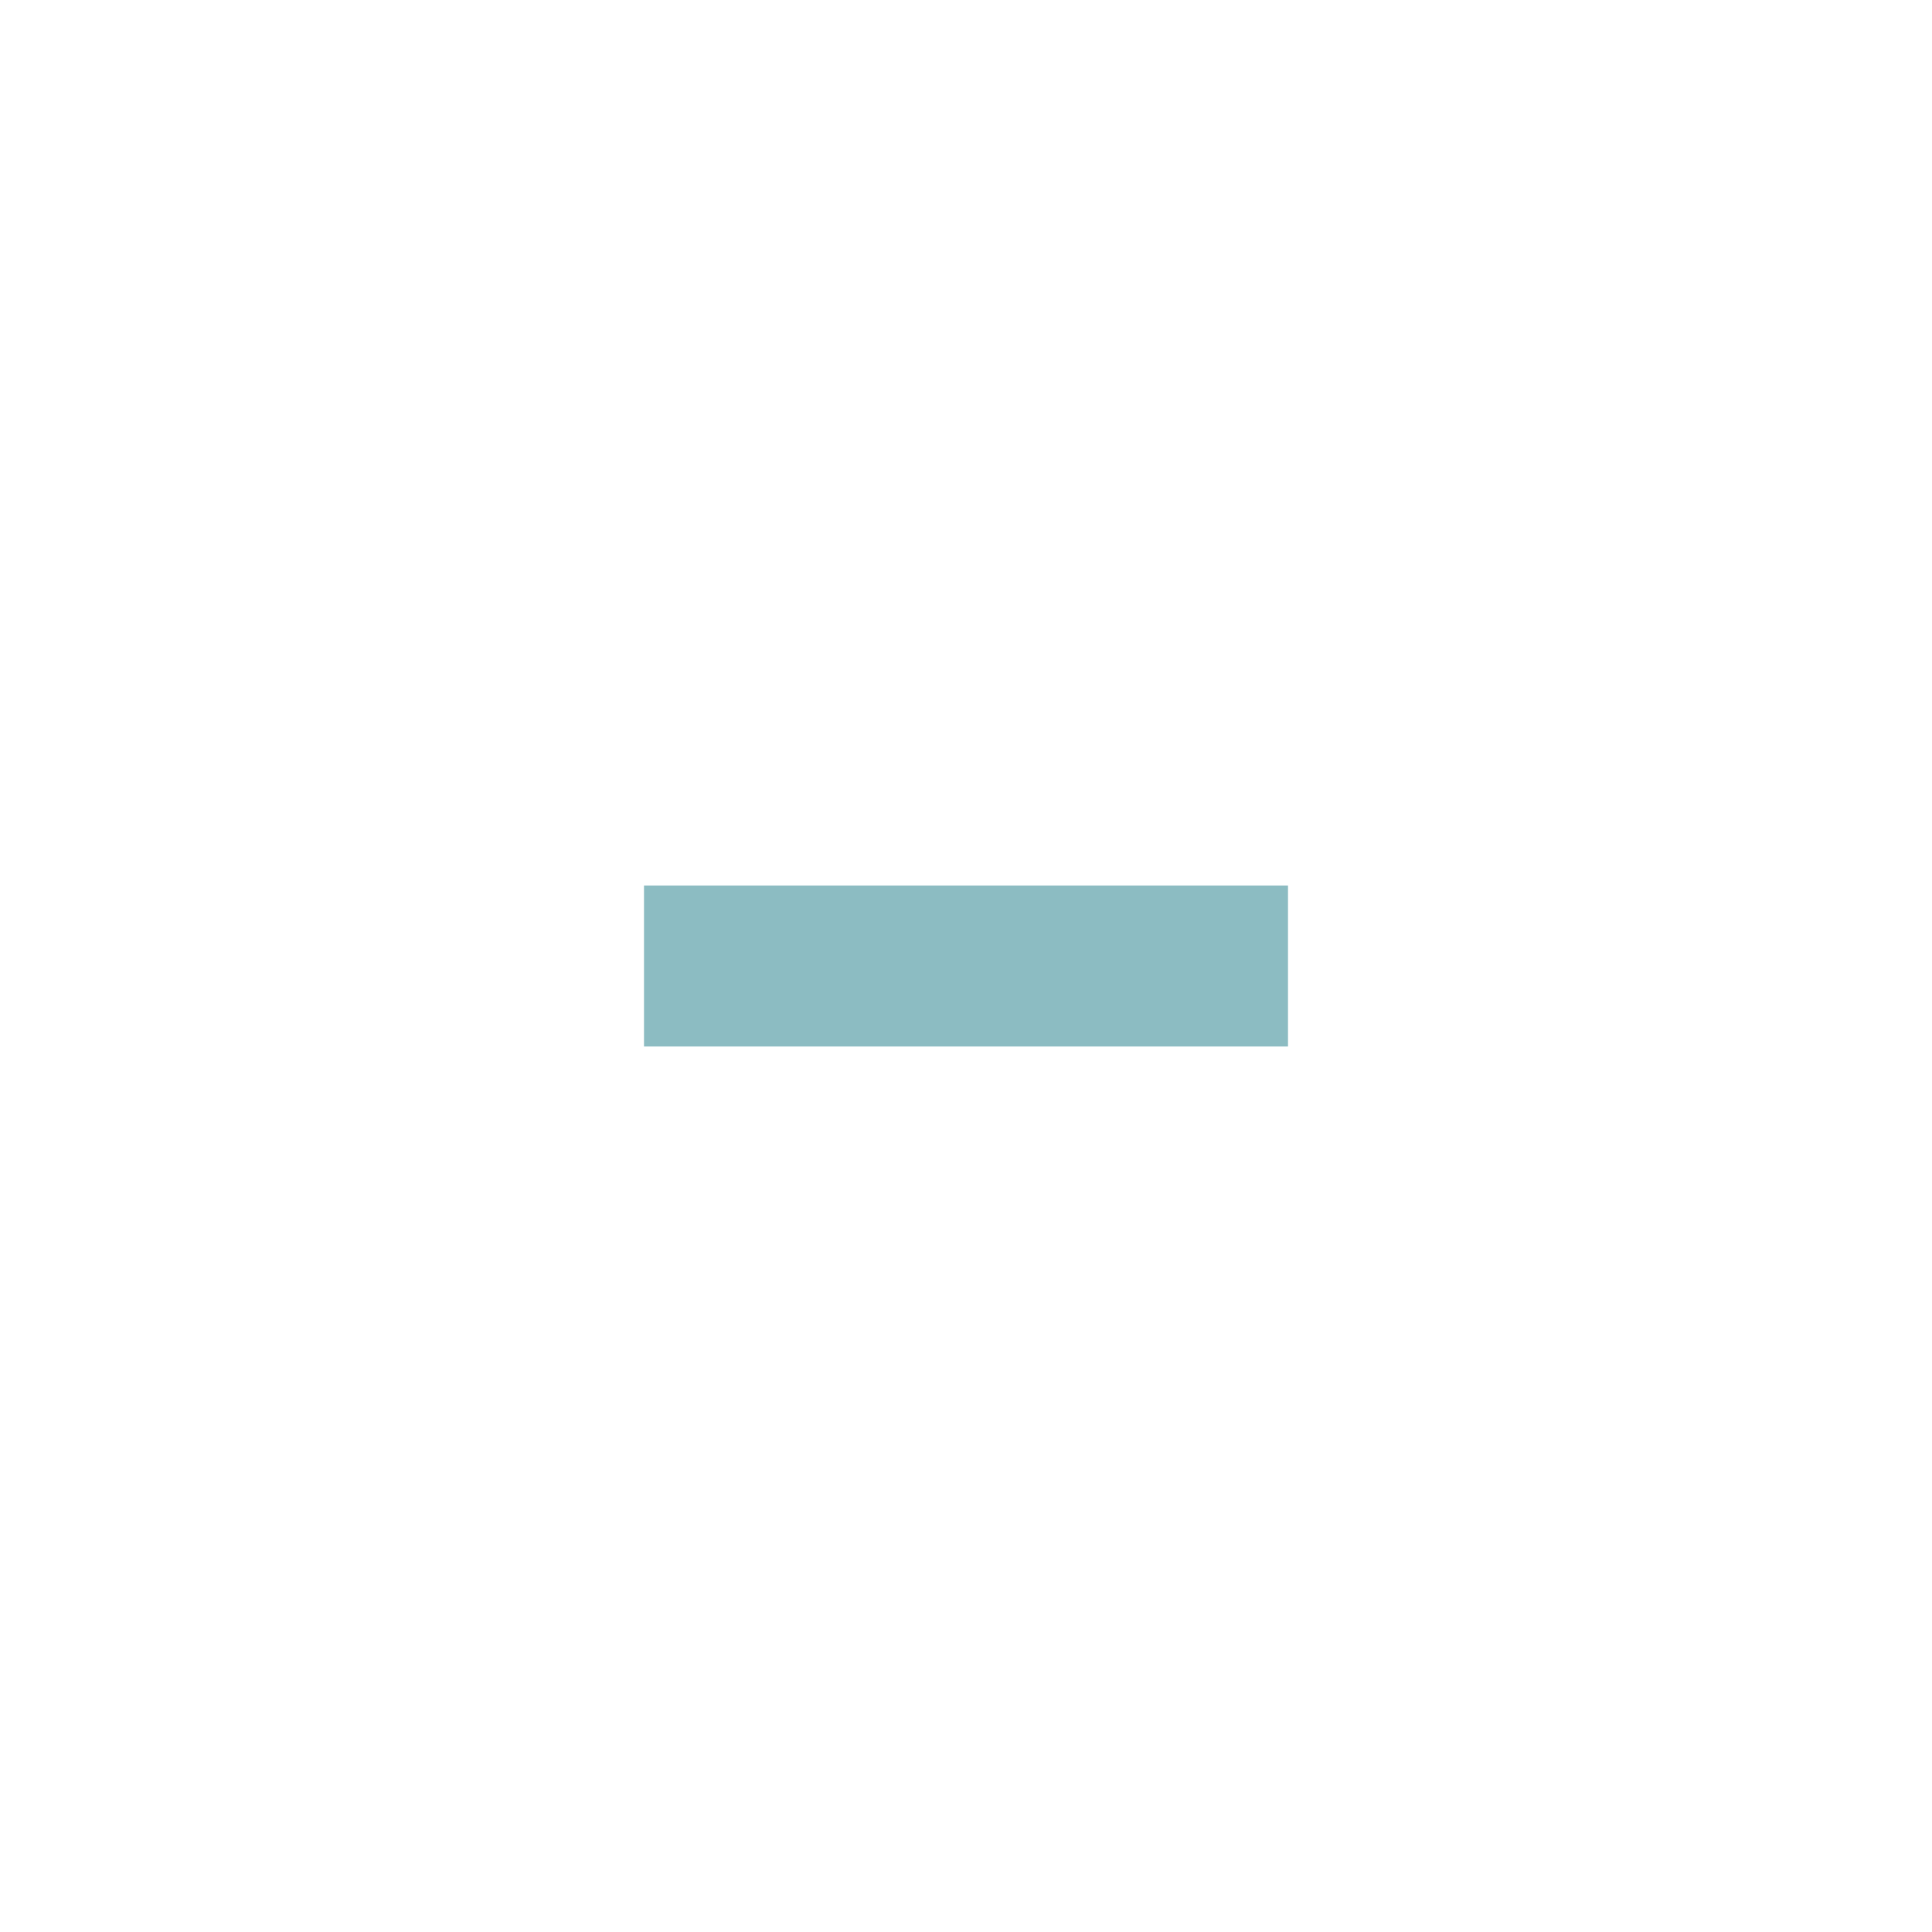
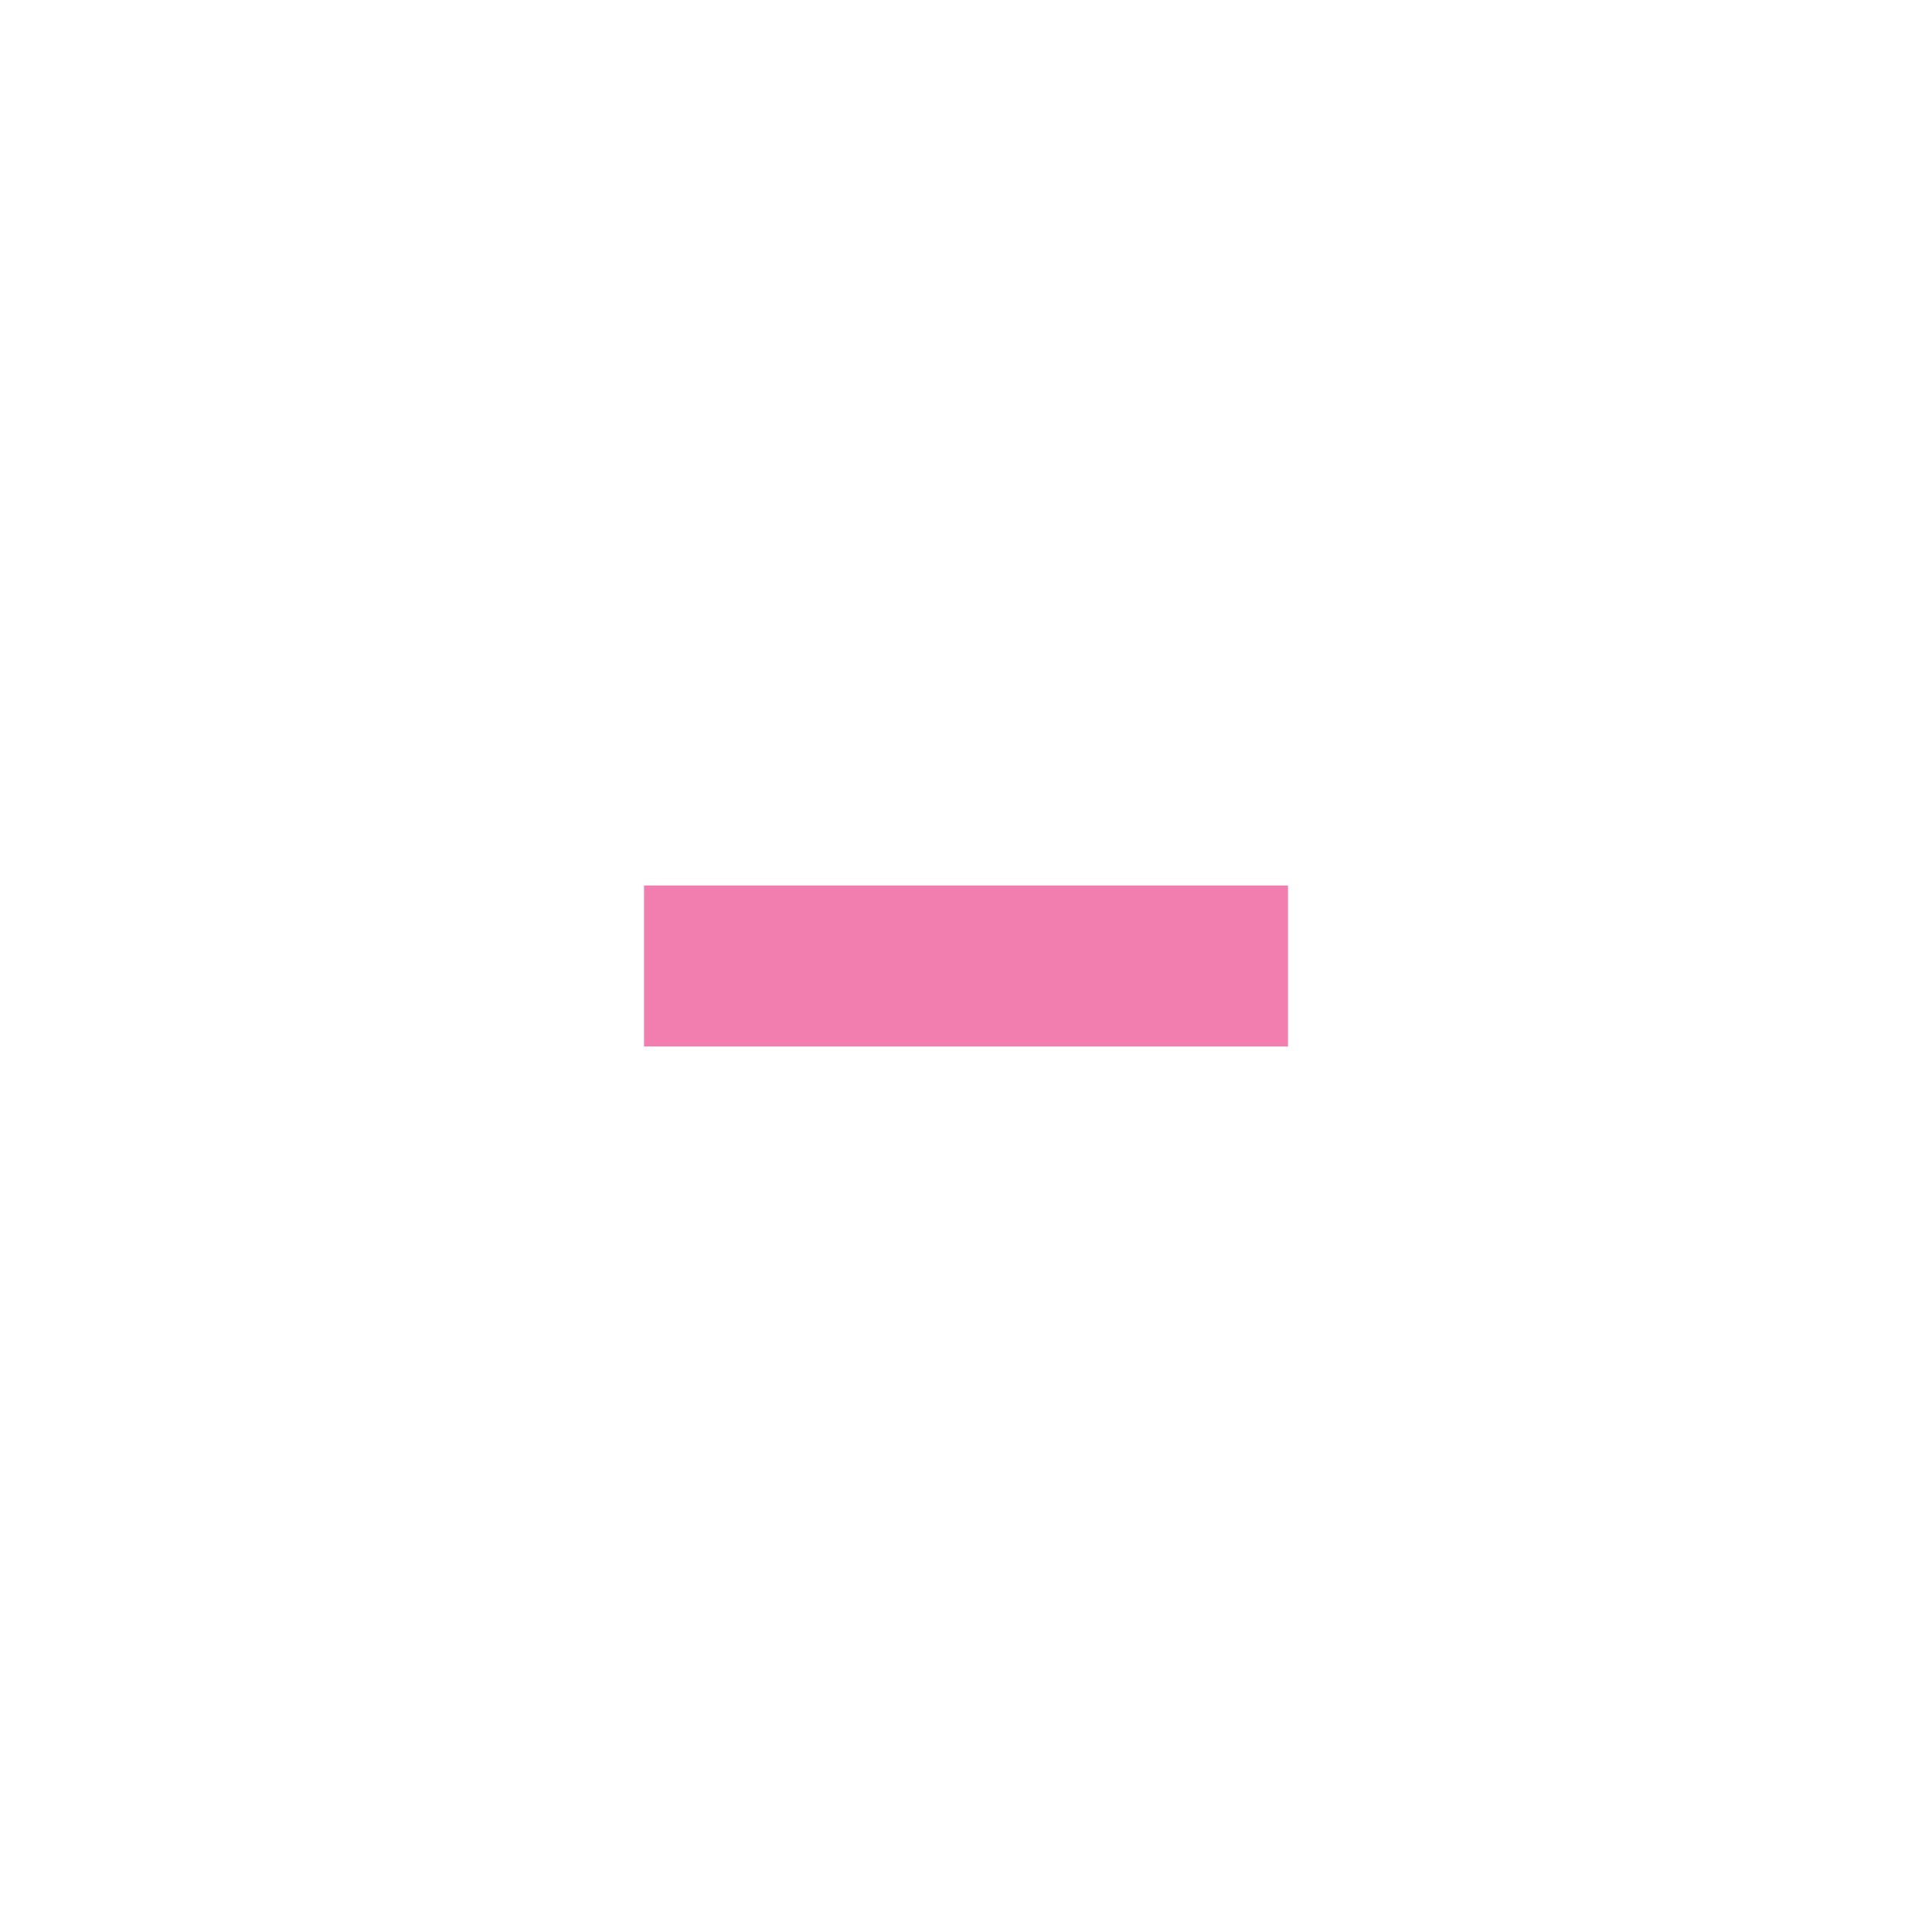
<svg xmlns="http://www.w3.org/2000/svg" version="1.1" x="0px" y="0px" width="24px" height="24px" viewBox="0 0 24 24" xml:space="preserve">
-   <rect x="8" y="11" fill="#66A5AD" opacity="0.75" width="8" height="2" />
+   <rect x="8" y="11" fill="#ee5396" opacity="0.75" width="8" height="2" />
</svg>
